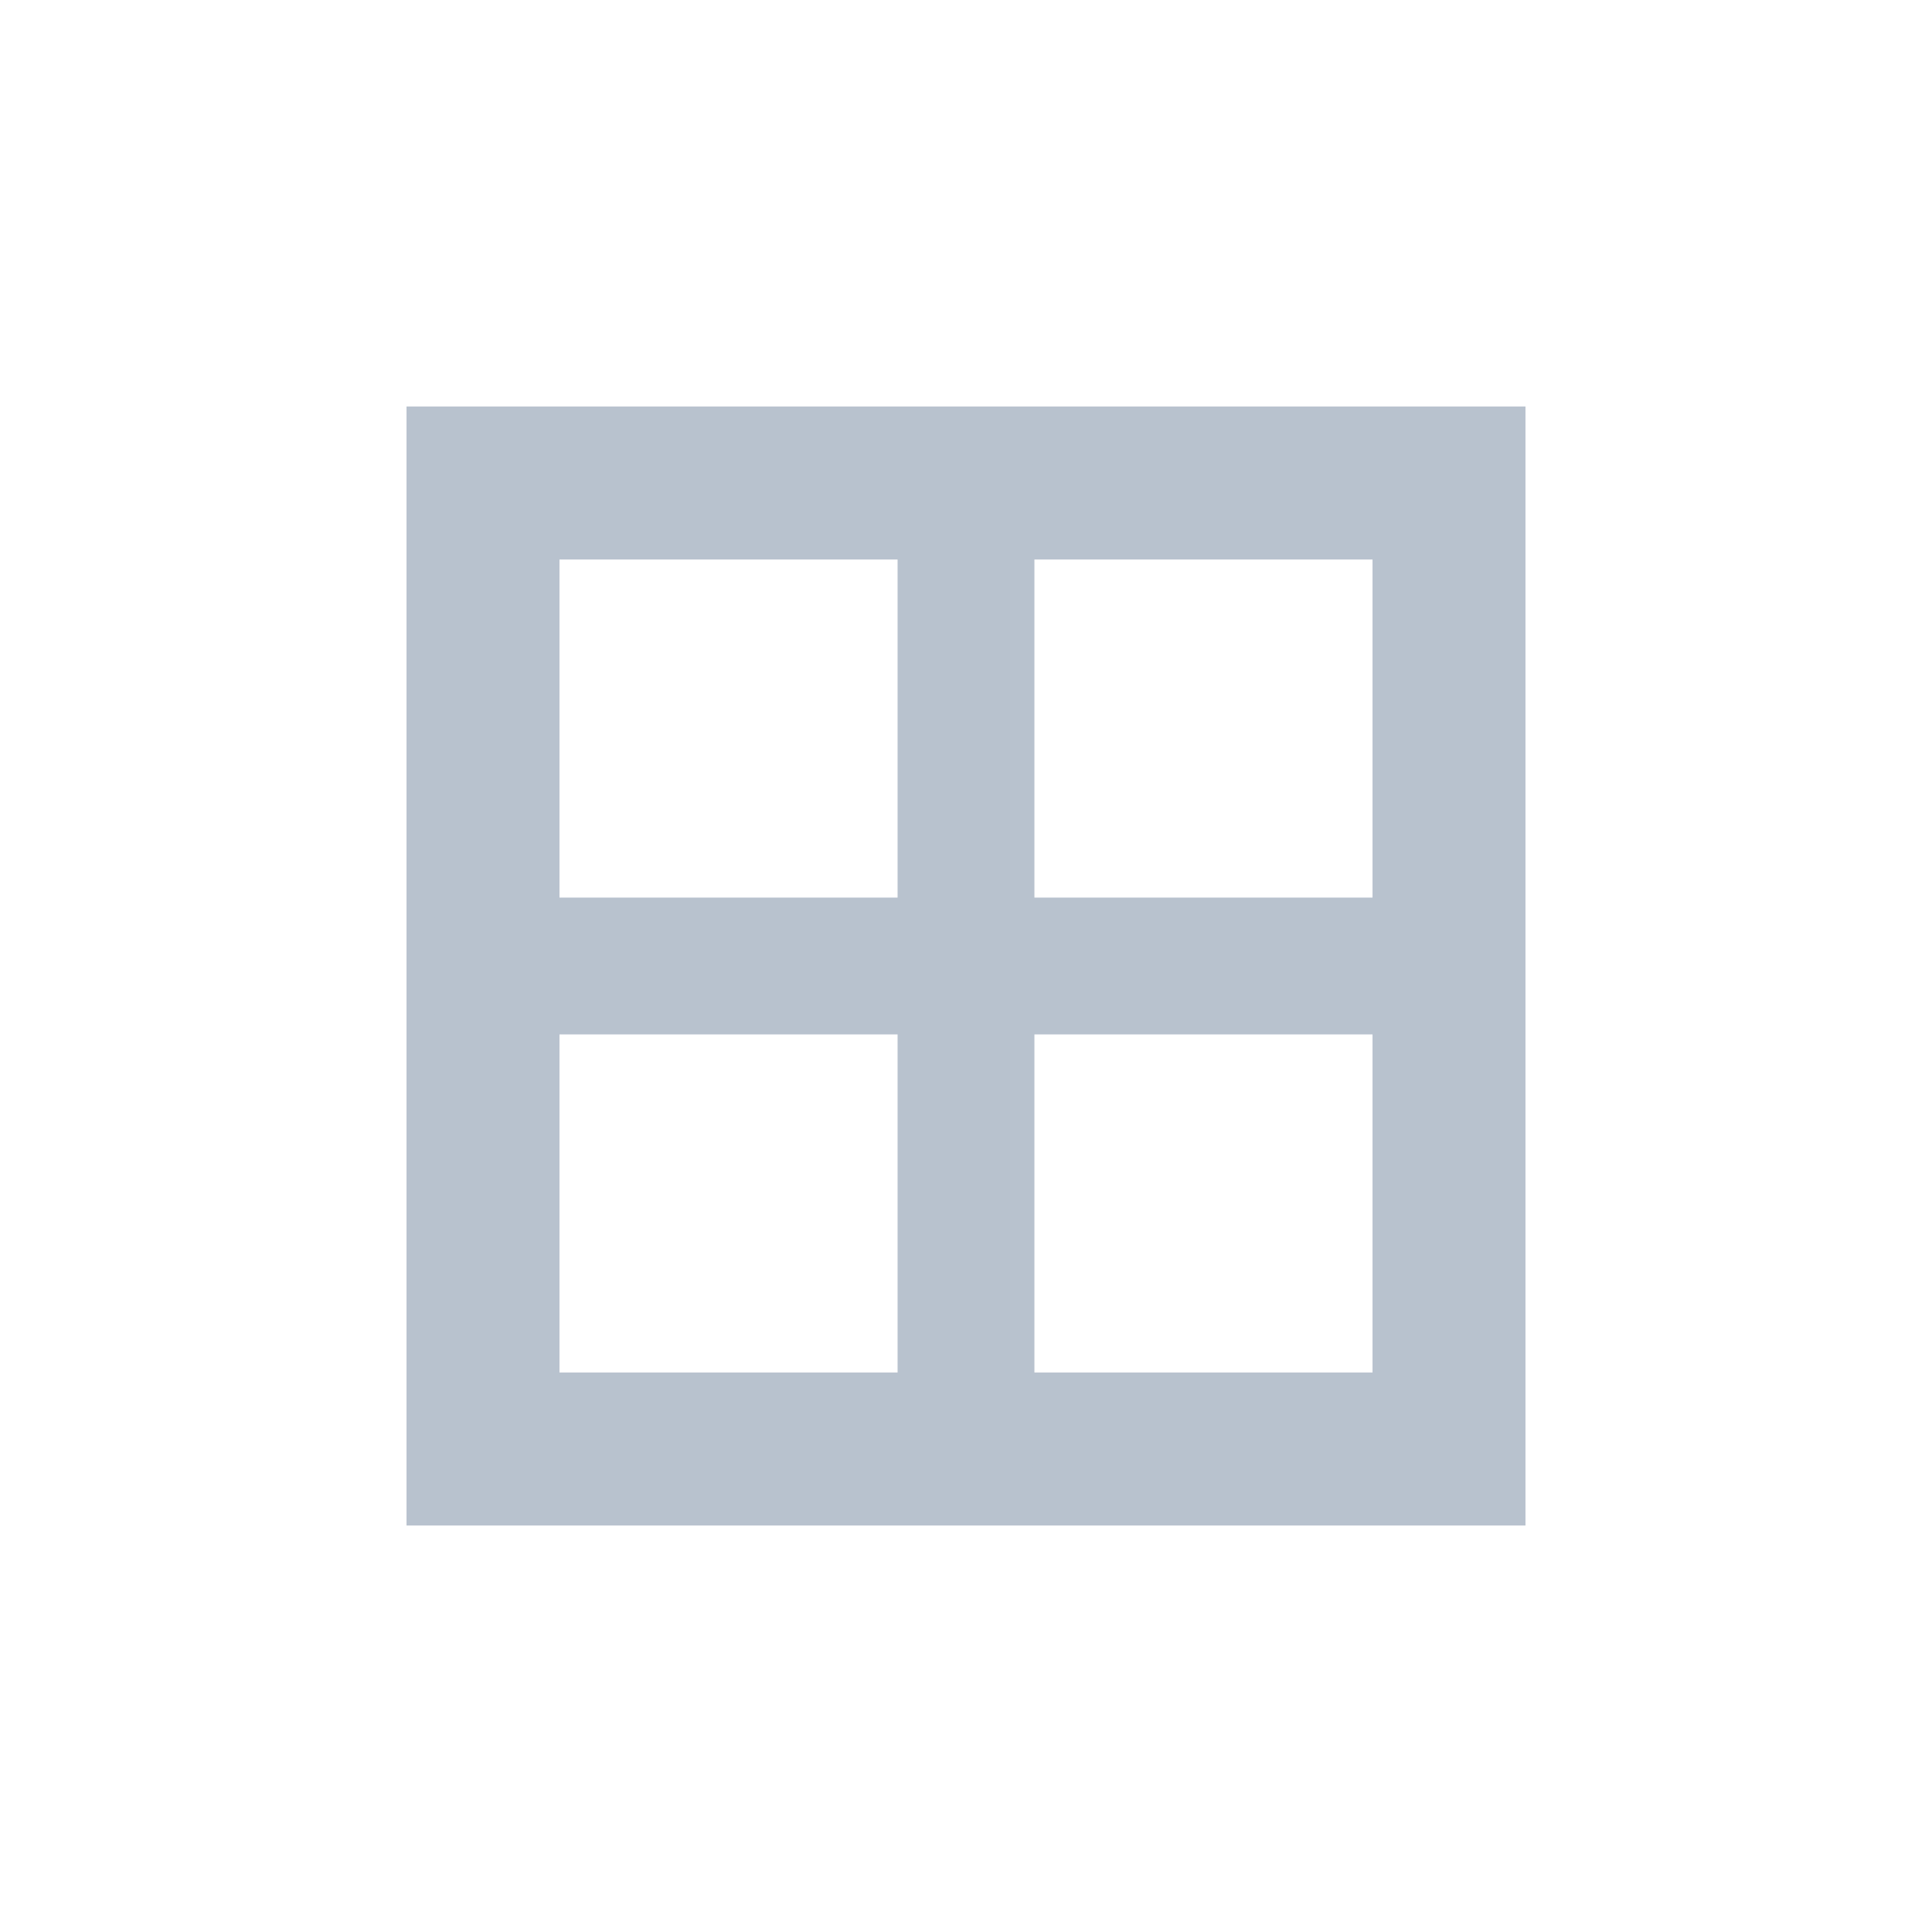
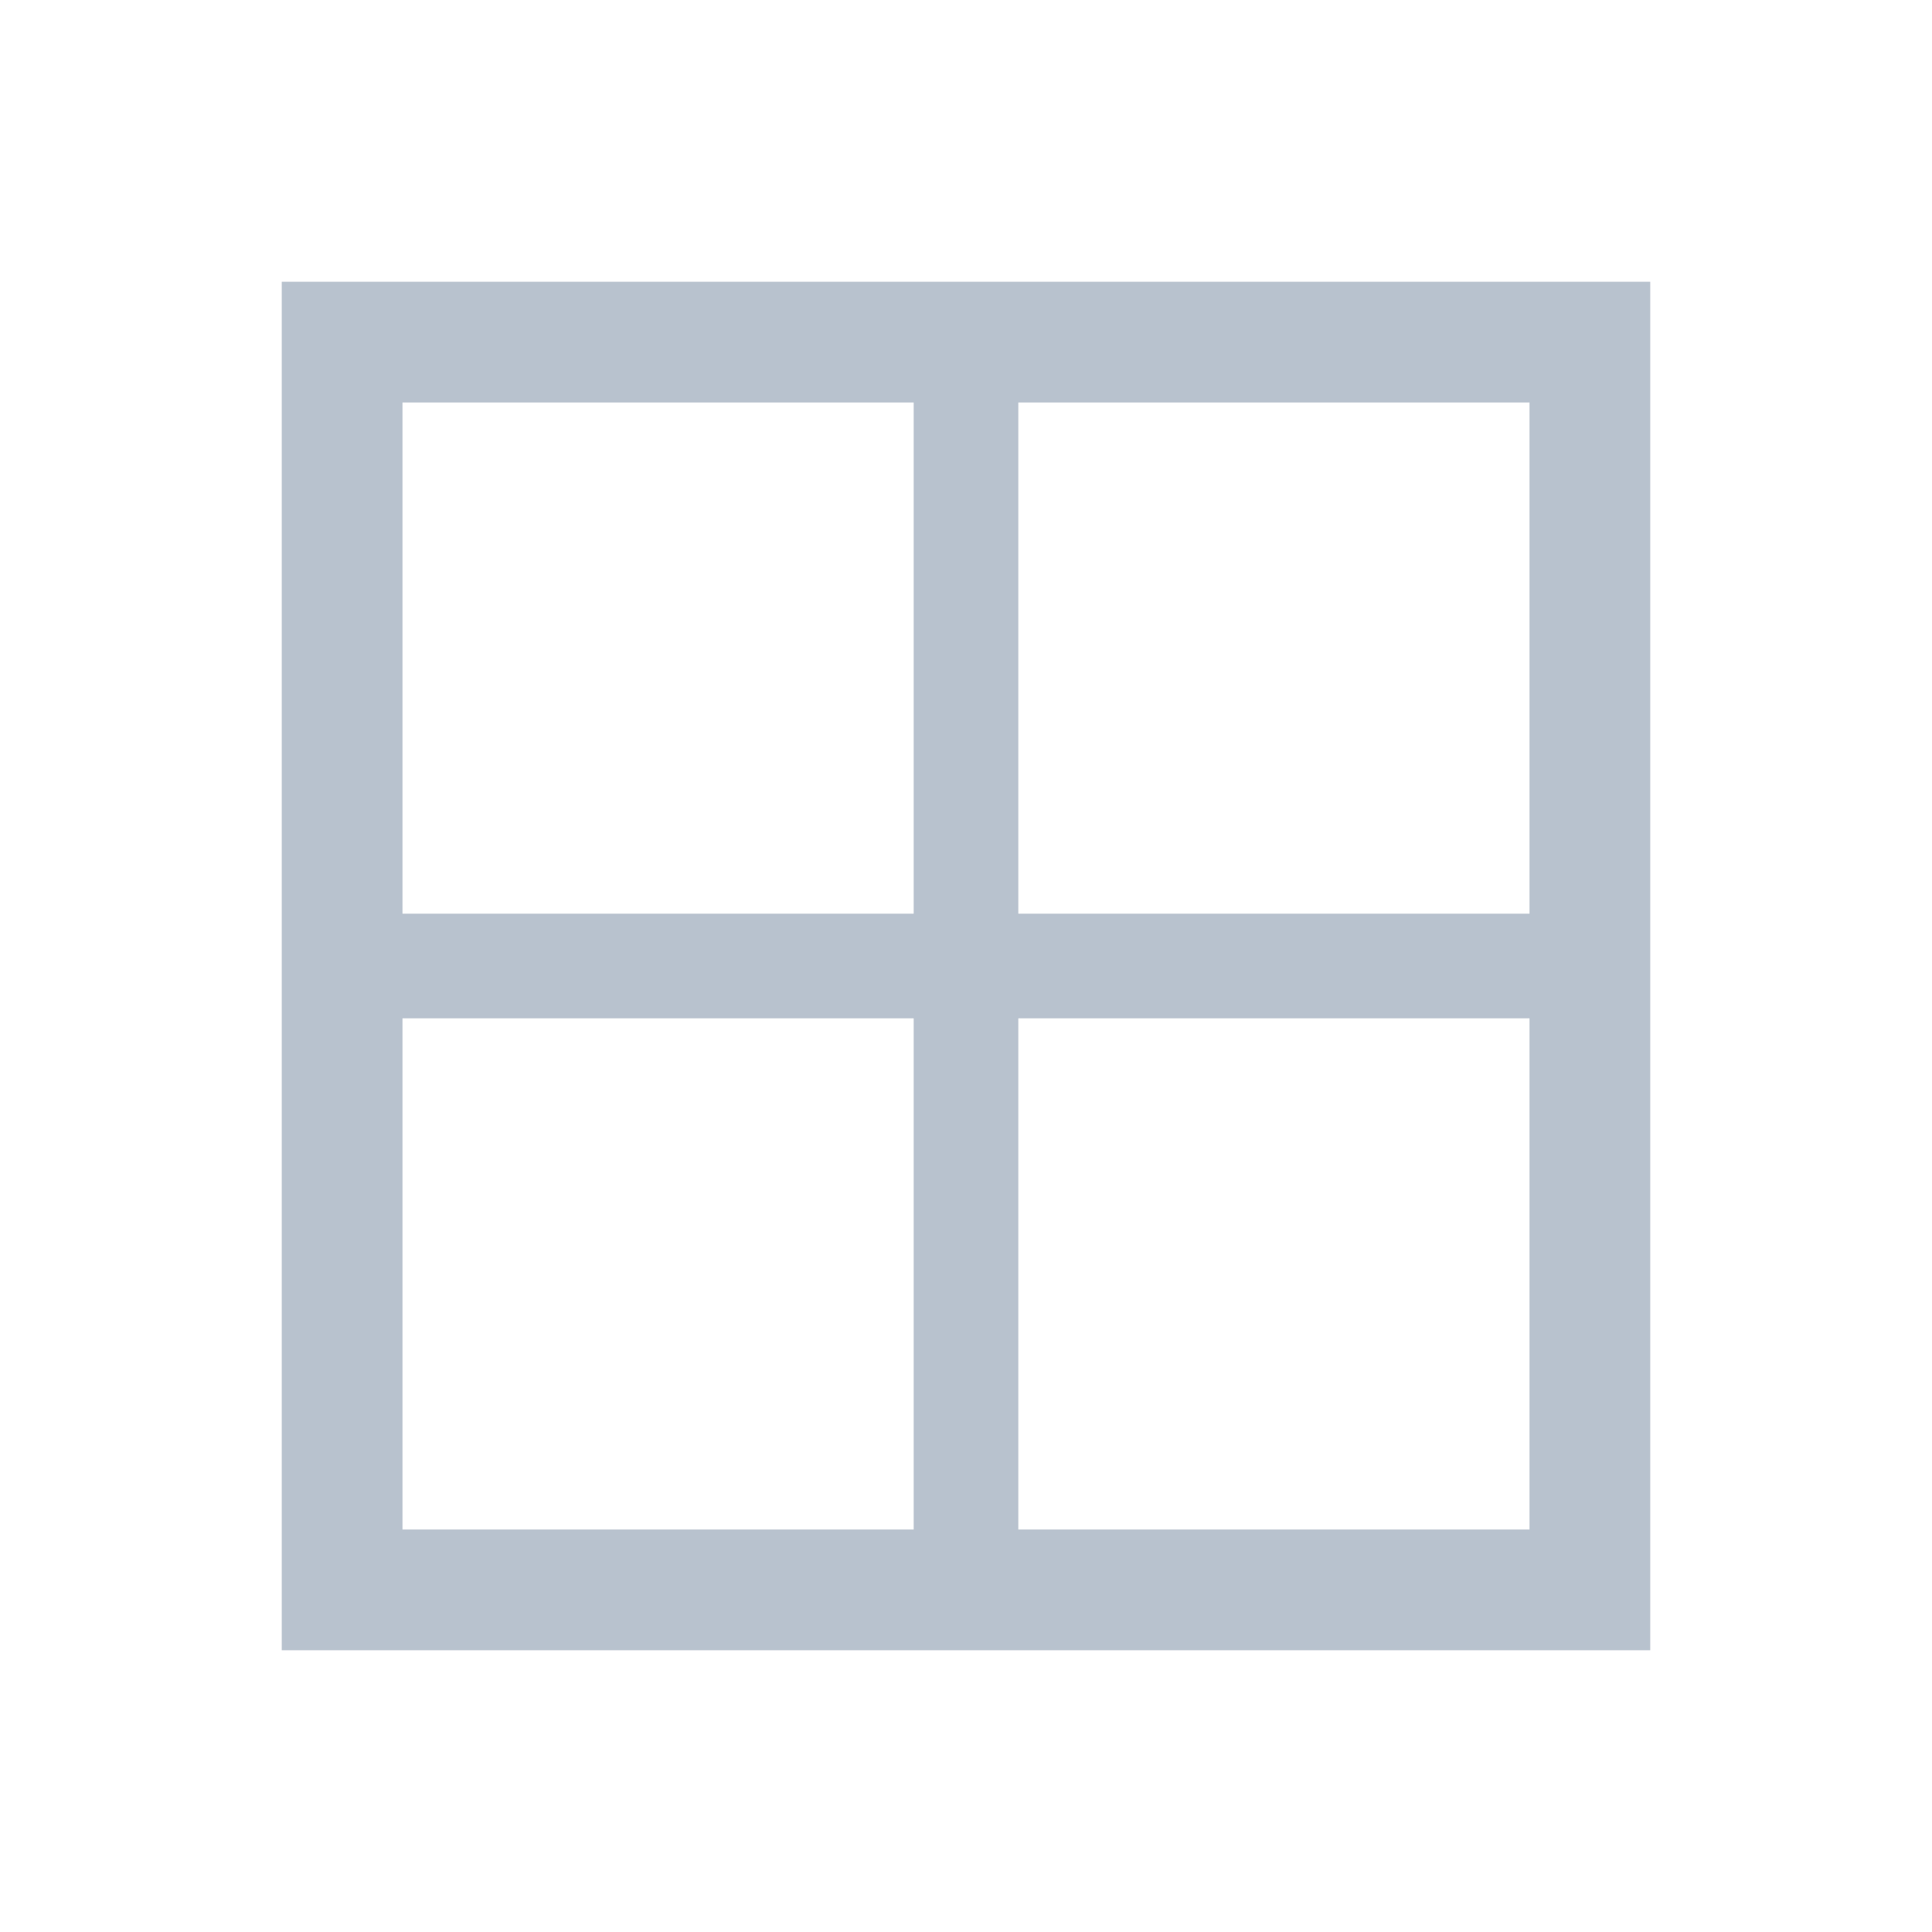
- <svg xmlns="http://www.w3.org/2000/svg" width="24" height="24" viewBox="0 0 24 24">
-   <rect x="6" y="6" width="12" height="12" fill="none" stroke="#B8C2CE" stroke-width="1.9" />
-   <path d="M12 6 V18 M6 12 H18" fill="none" stroke="#B8C2CE" stroke-width="1.7" stroke-linecap="round" />
+ <svg xmlns="http://www.w3.org/2000/svg" width="24" height="24" viewBox="0 0 24 24" stroke-linecap="butt" stroke-linejoin="miter">
+   <rect x="4.25" y="4.25" width="15.5" height="15.5" fill="none" stroke="#B8C2CE" stroke-width="1.5" />
+   <path d="M12 4.25 V19.75 M4.25 12 H19.75" fill="none" stroke="#B8C2CE" stroke-width="1.3" />
</svg>
